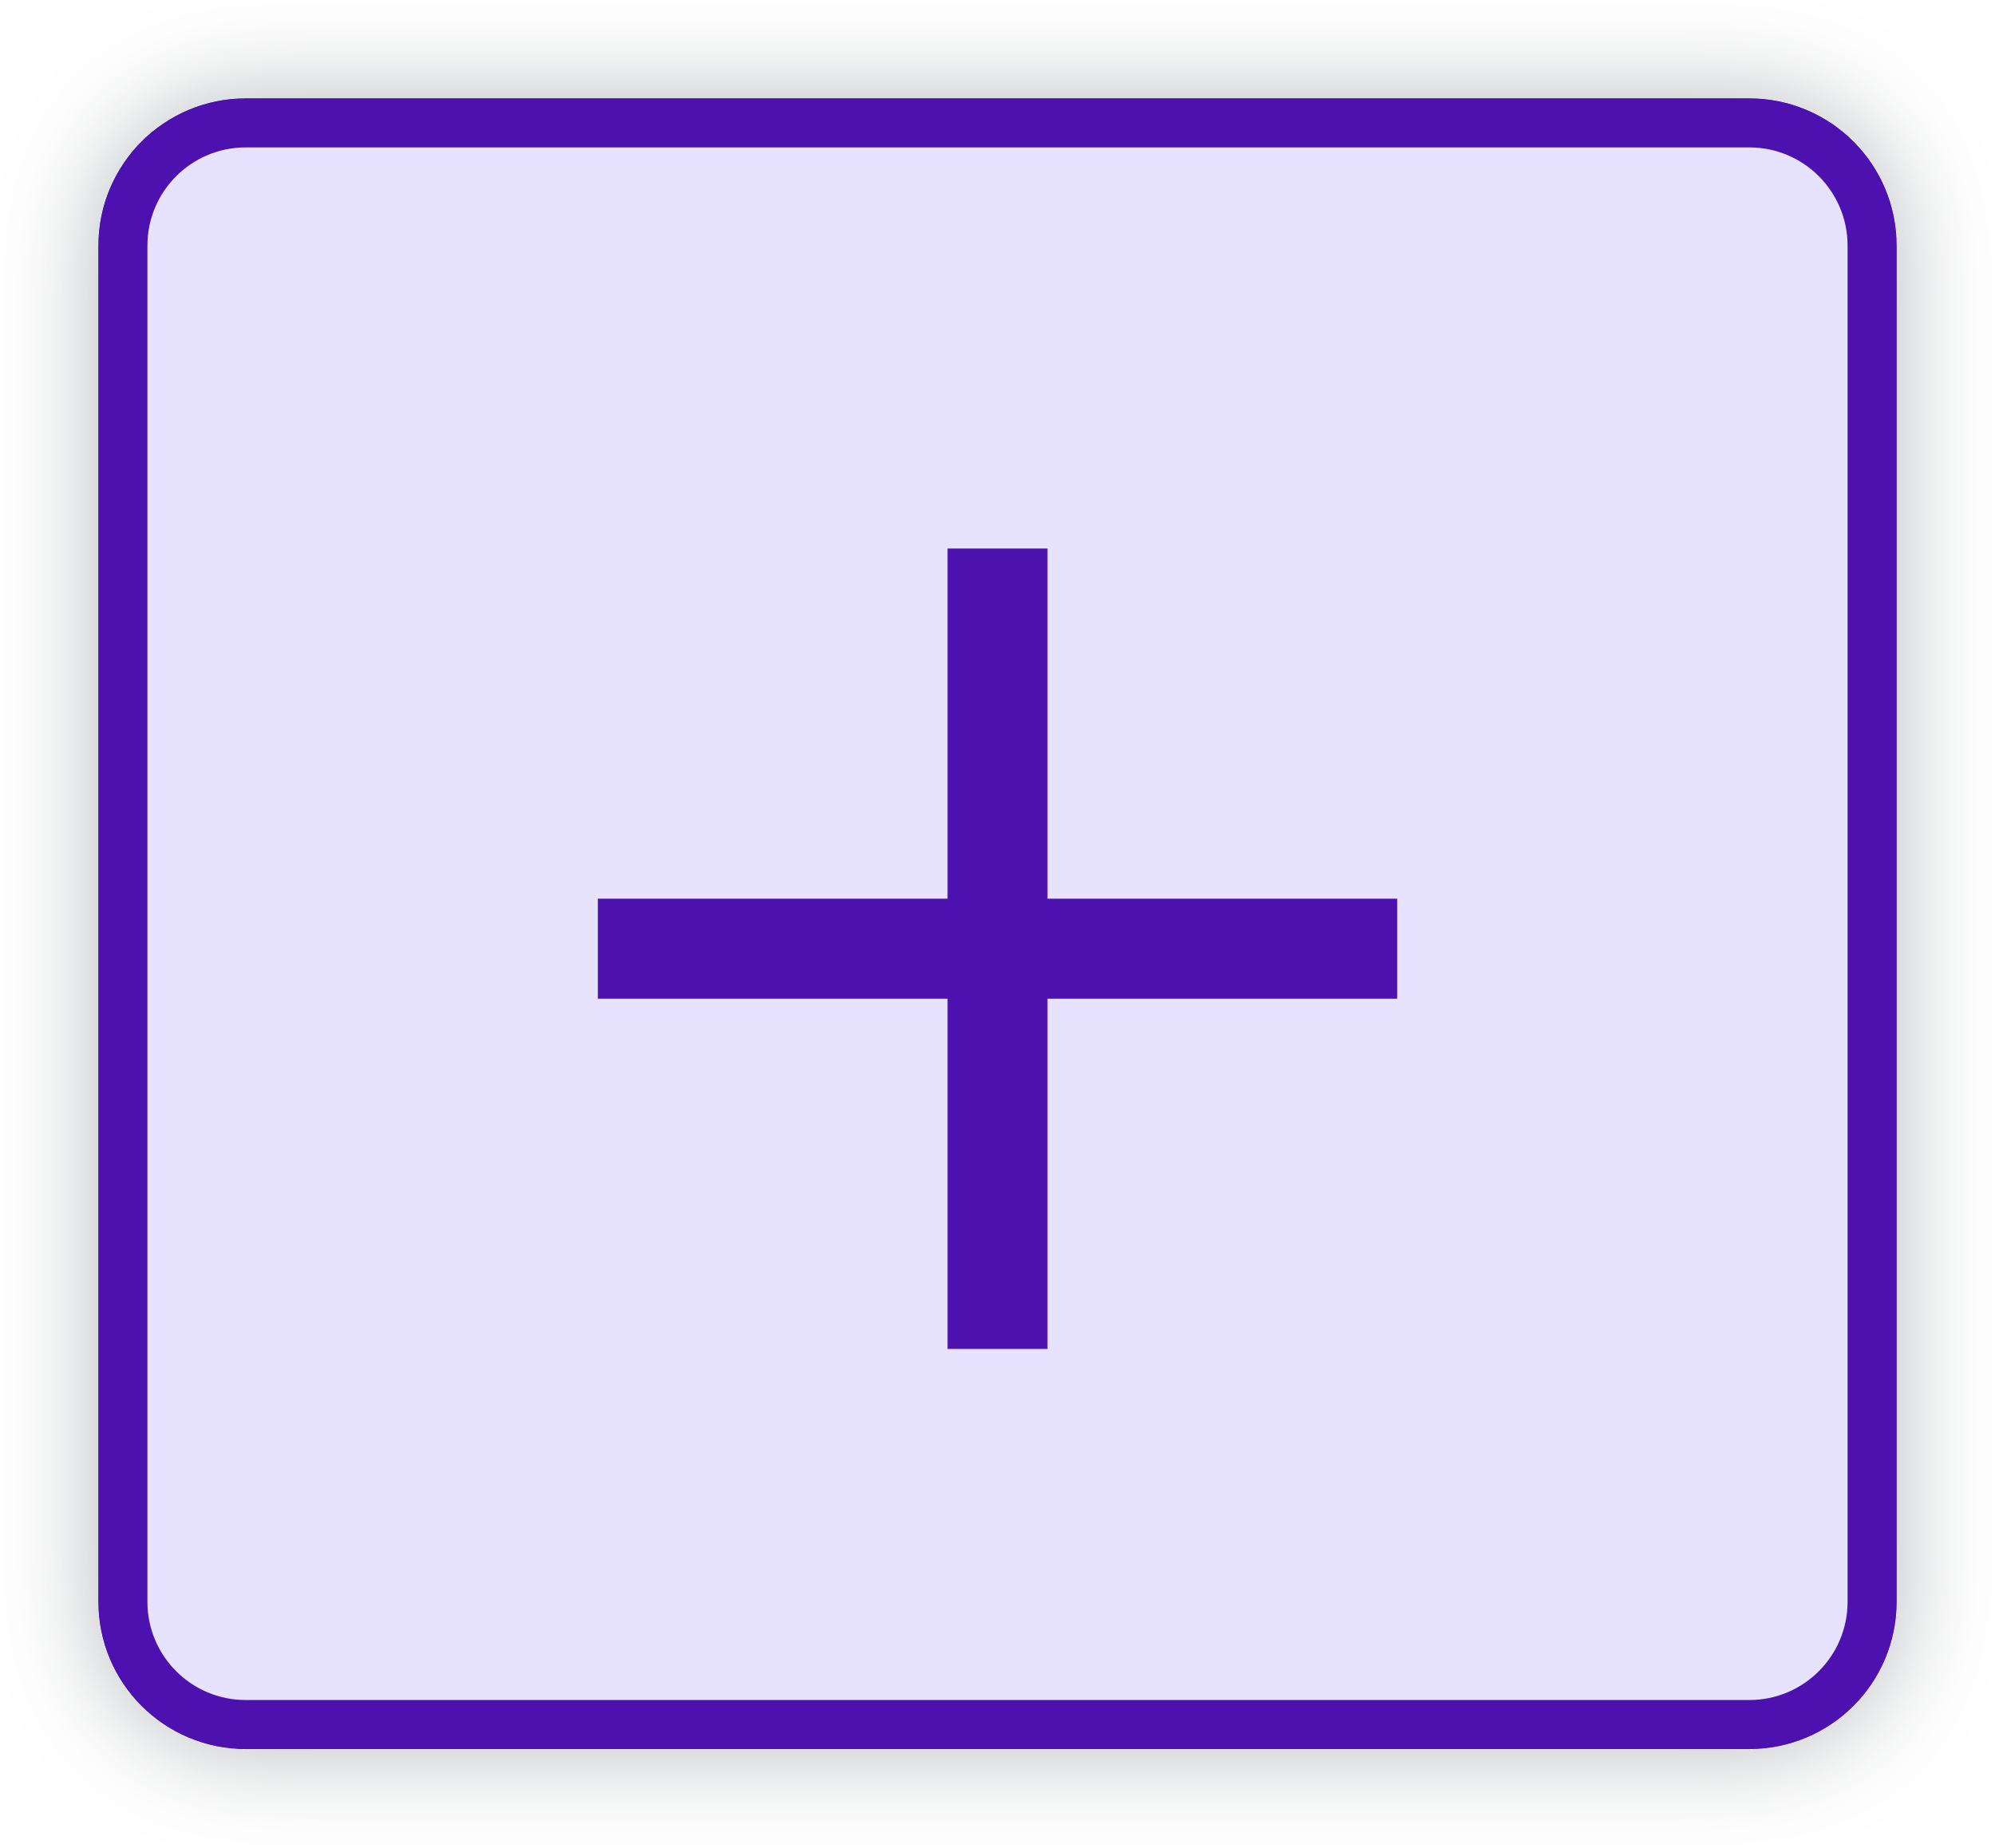
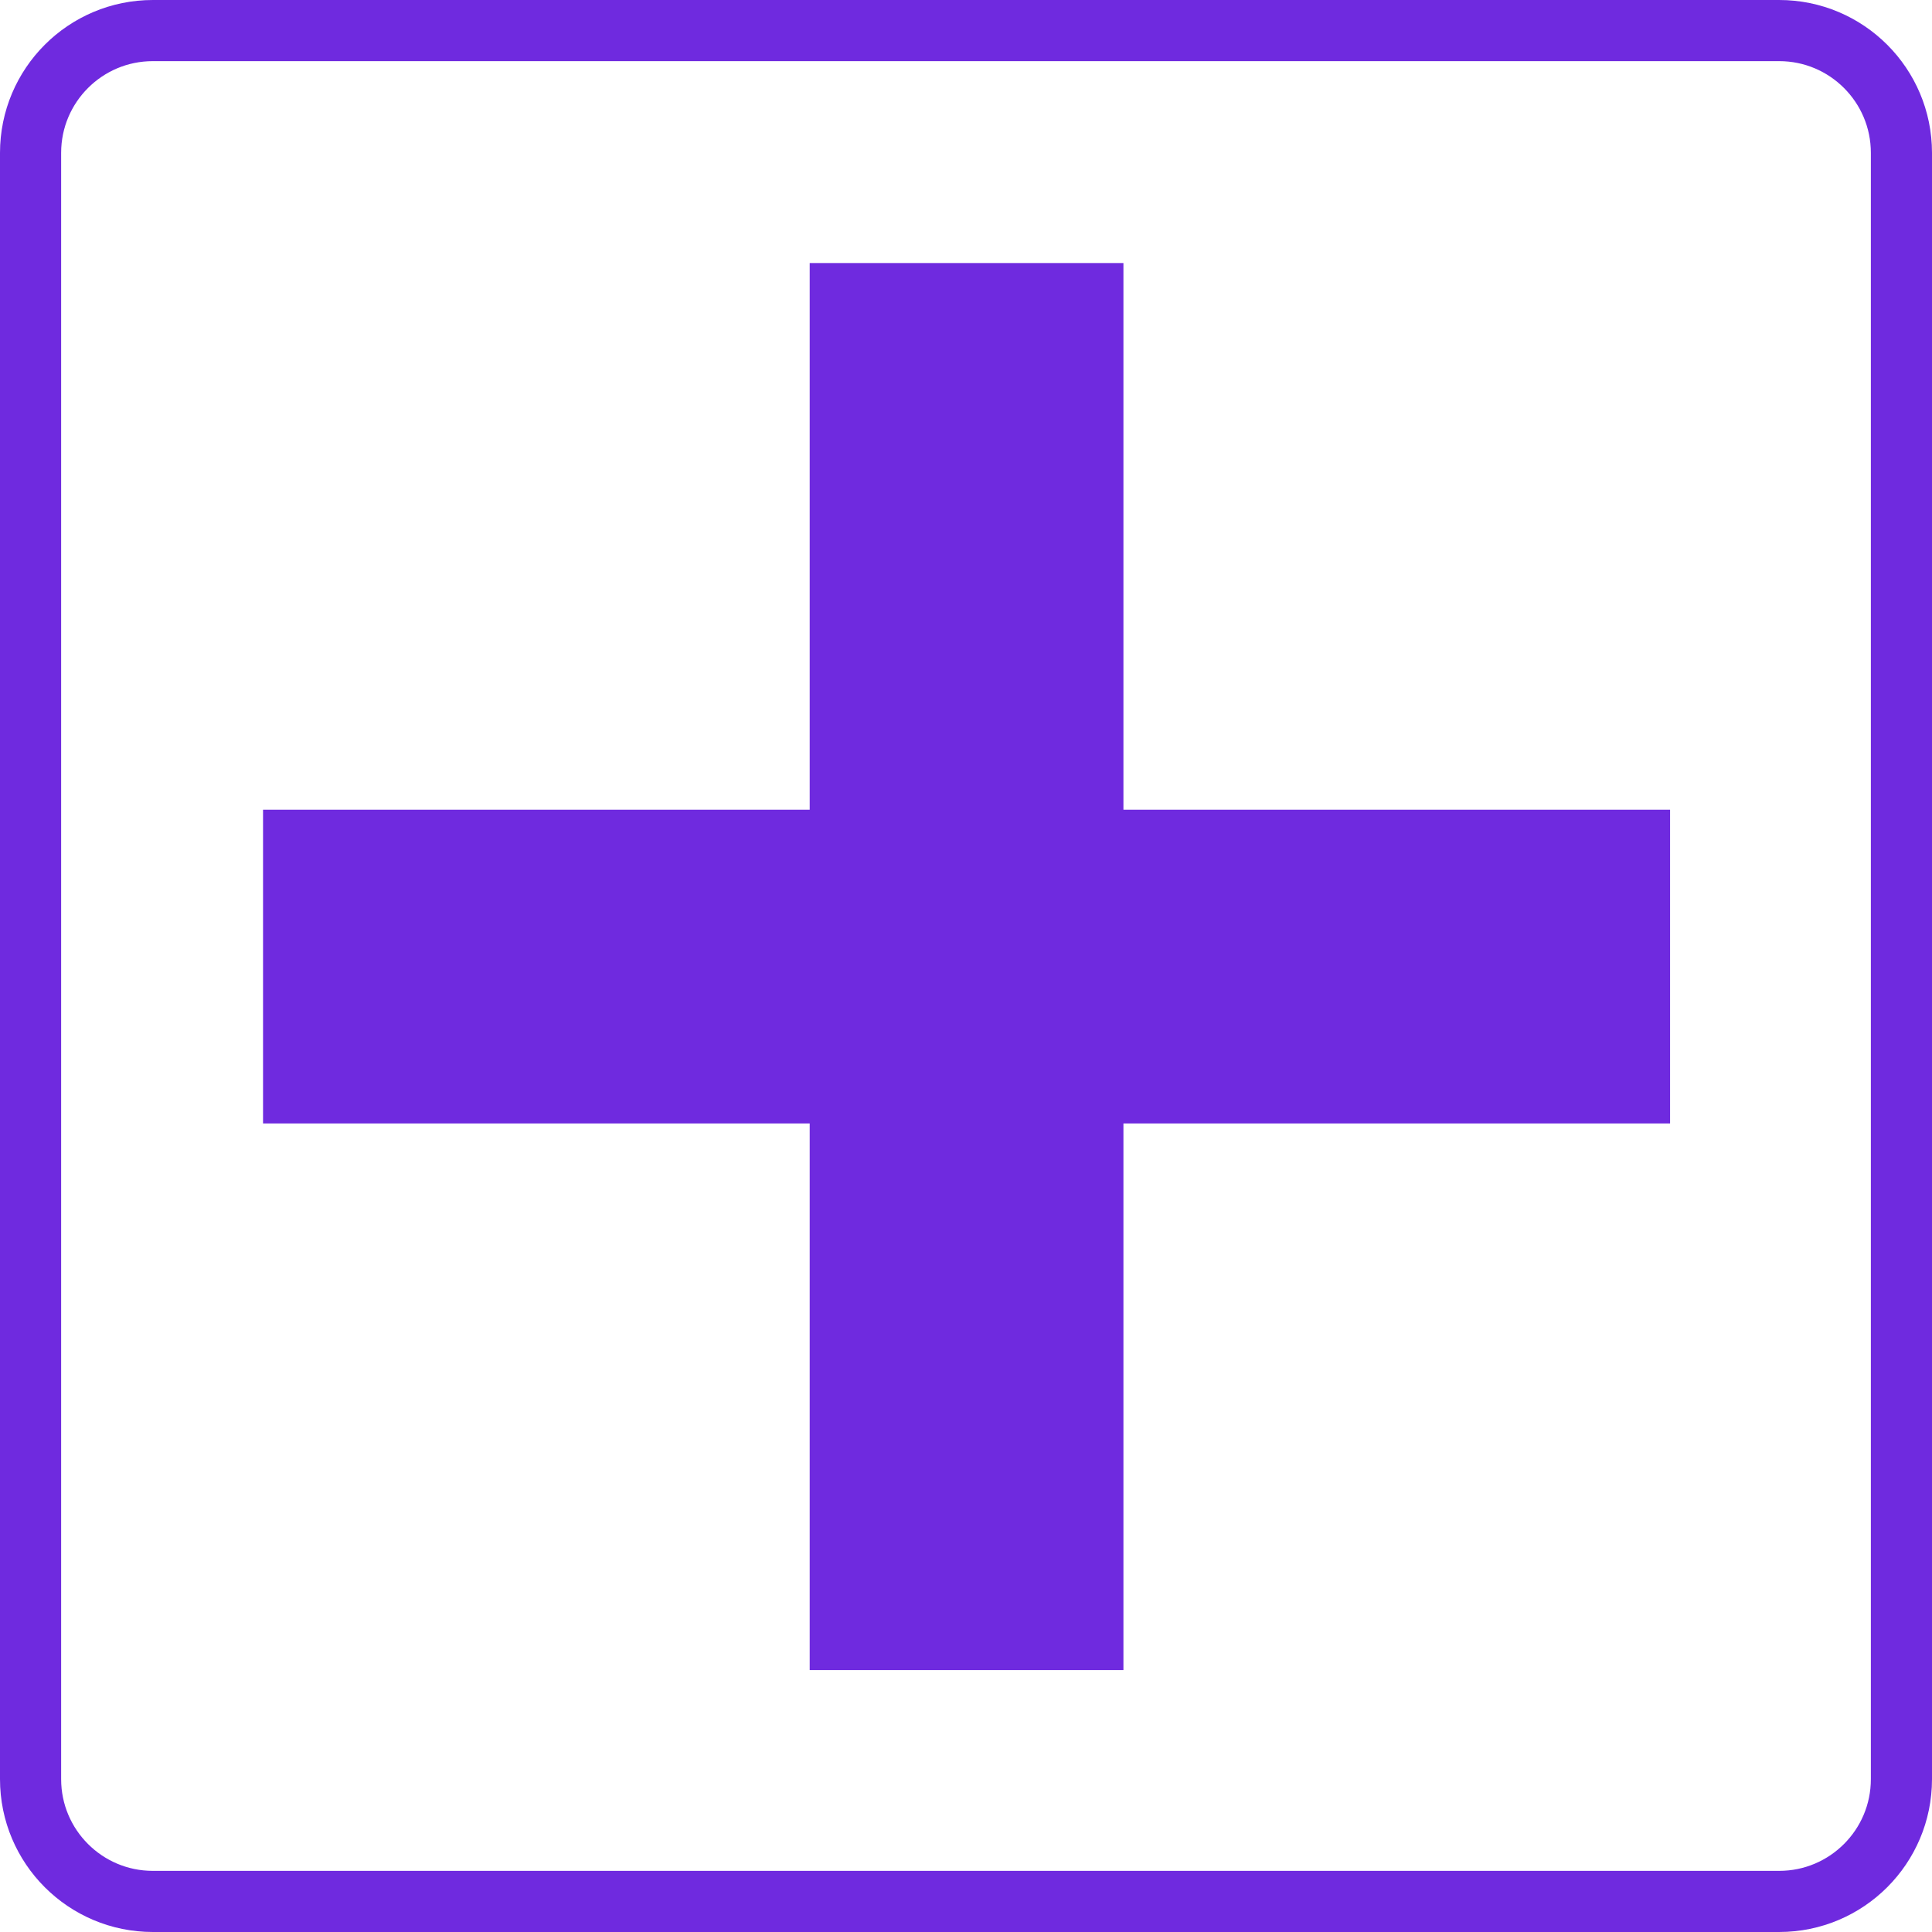
- <svg xmlns="http://www.w3.org/2000/svg" width="203" height="188" viewBox="0 0 203 188" fill="none">
-   <g filter="url(#filter0_d_438_2279)">
-     <rect x="10" y="10" width="183" height="168" rx="15" fill="#E7E3FF" />
-     <rect x="12.5" y="12.5" width="178" height="163" rx="12.5" stroke="#4D11AF" stroke-width="5" />
-   </g>
-   <rect x="96.417" y="55.818" width="10.167" height="81.454" fill="#4D11AF" />
-   <rect x="142.167" y="91.454" width="10.182" height="81.333" transform="rotate(90 142.167 91.4545)" fill="#4D11AF" />
-   <defs>
-     <filter id="filter0_d_438_2279" x="0" y="0" width="203" height="188" filterUnits="userSpaceOnUse" color-interpolation-filters="sRGB">
-       <feFlood flood-opacity="0" result="BackgroundImageFix" />
-       <feColorMatrix in="SourceAlpha" type="matrix" values="0 0 0 0 0 0 0 0 0 0 0 0 0 0 0 0 0 0 127 0" result="hardAlpha" />
-       <feOffset />
-       <feGaussianBlur stdDeviation="5" />
-       <feComposite in2="hardAlpha" operator="out" />
-       <feColorMatrix type="matrix" values="0 0 0 0 0.149 0 0 0 0 0.196 0 0 0 0 0.22 0 0 0 0.34 0" />
-       <feBlend mode="normal" in2="BackgroundImageFix" result="effect1_dropShadow_438_2279" />
-       <feBlend mode="normal" in="SourceGraphic" in2="effect1_dropShadow_438_2279" result="shape" />
-     </filter>
-   </defs>
+ <svg xmlns="http://www.w3.org/2000/svg" width="316" height="316" viewBox="0 0 316 316" fill="none">
+   <path d="M183.749 273.16H132.435V43.023H183.749V273.16Z" fill="#6F2ADF" />
+   <path d="M273.16 132.435V183.749H43.023V132.435H273.16Z" fill="#6F2ADF" />
+   <rect x="5" y="5" width="306" height="306" rx="20" stroke="#6F2ADF" stroke-width="10" />
</svg>
